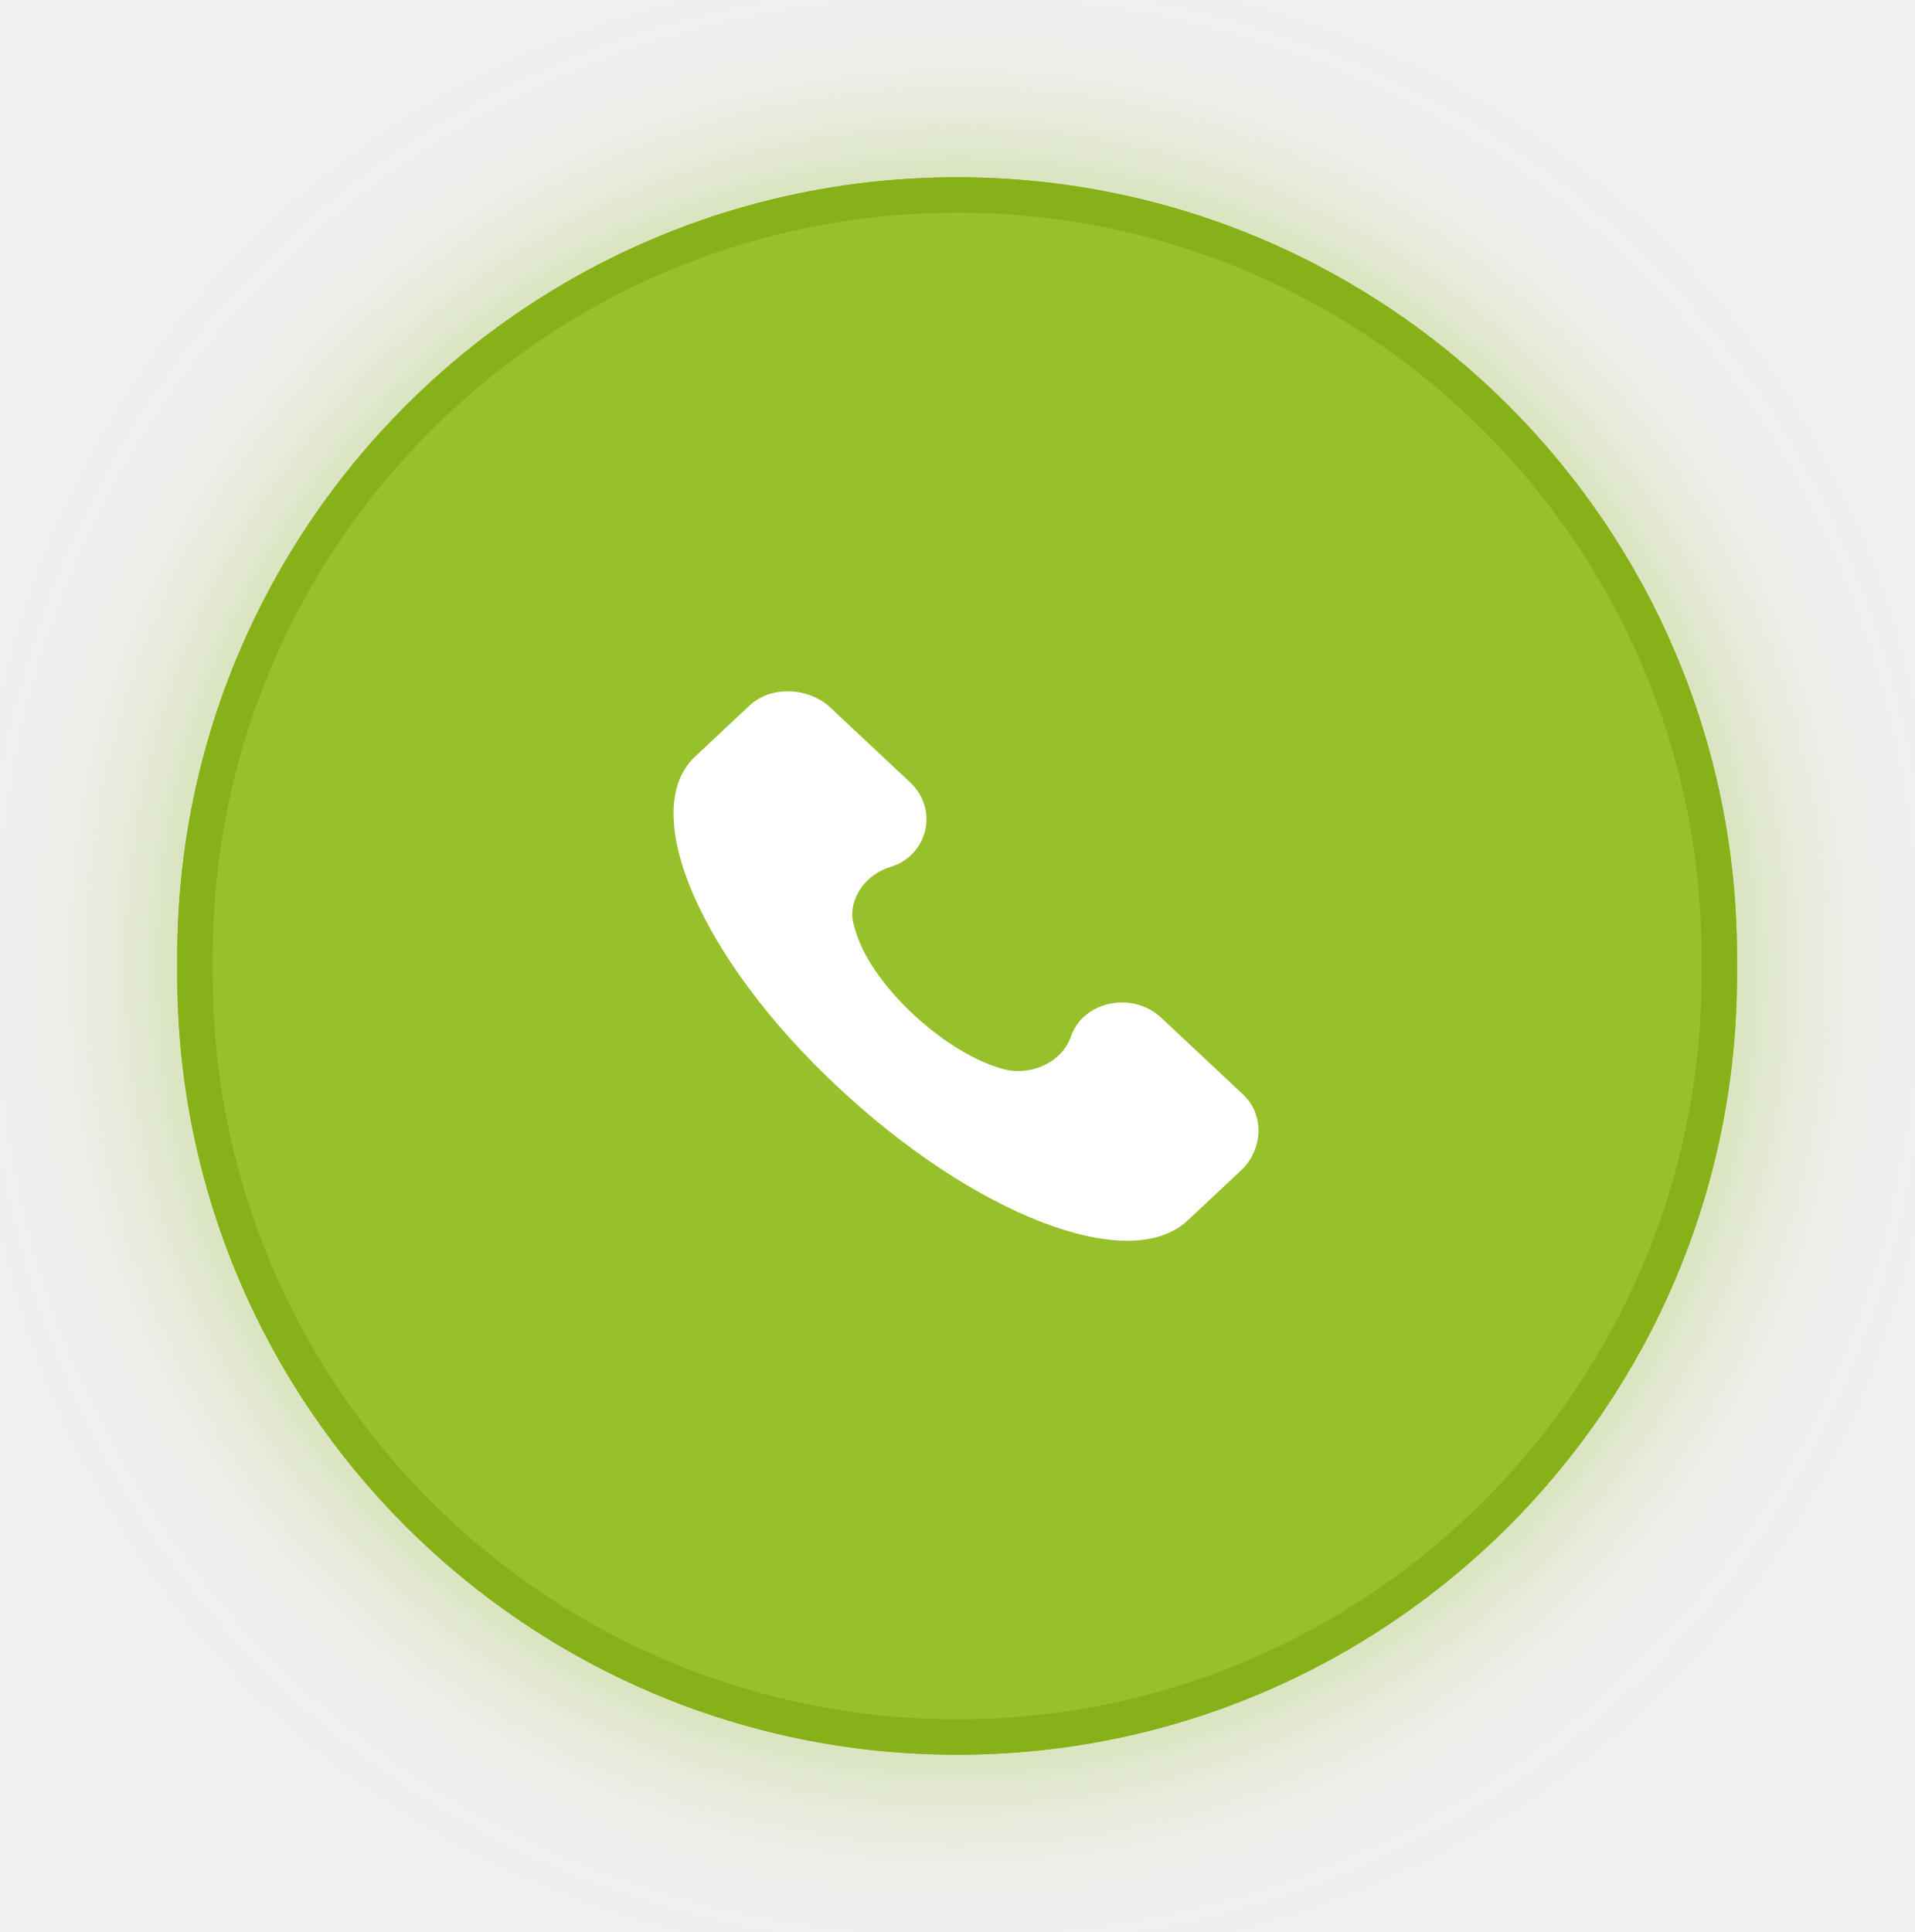
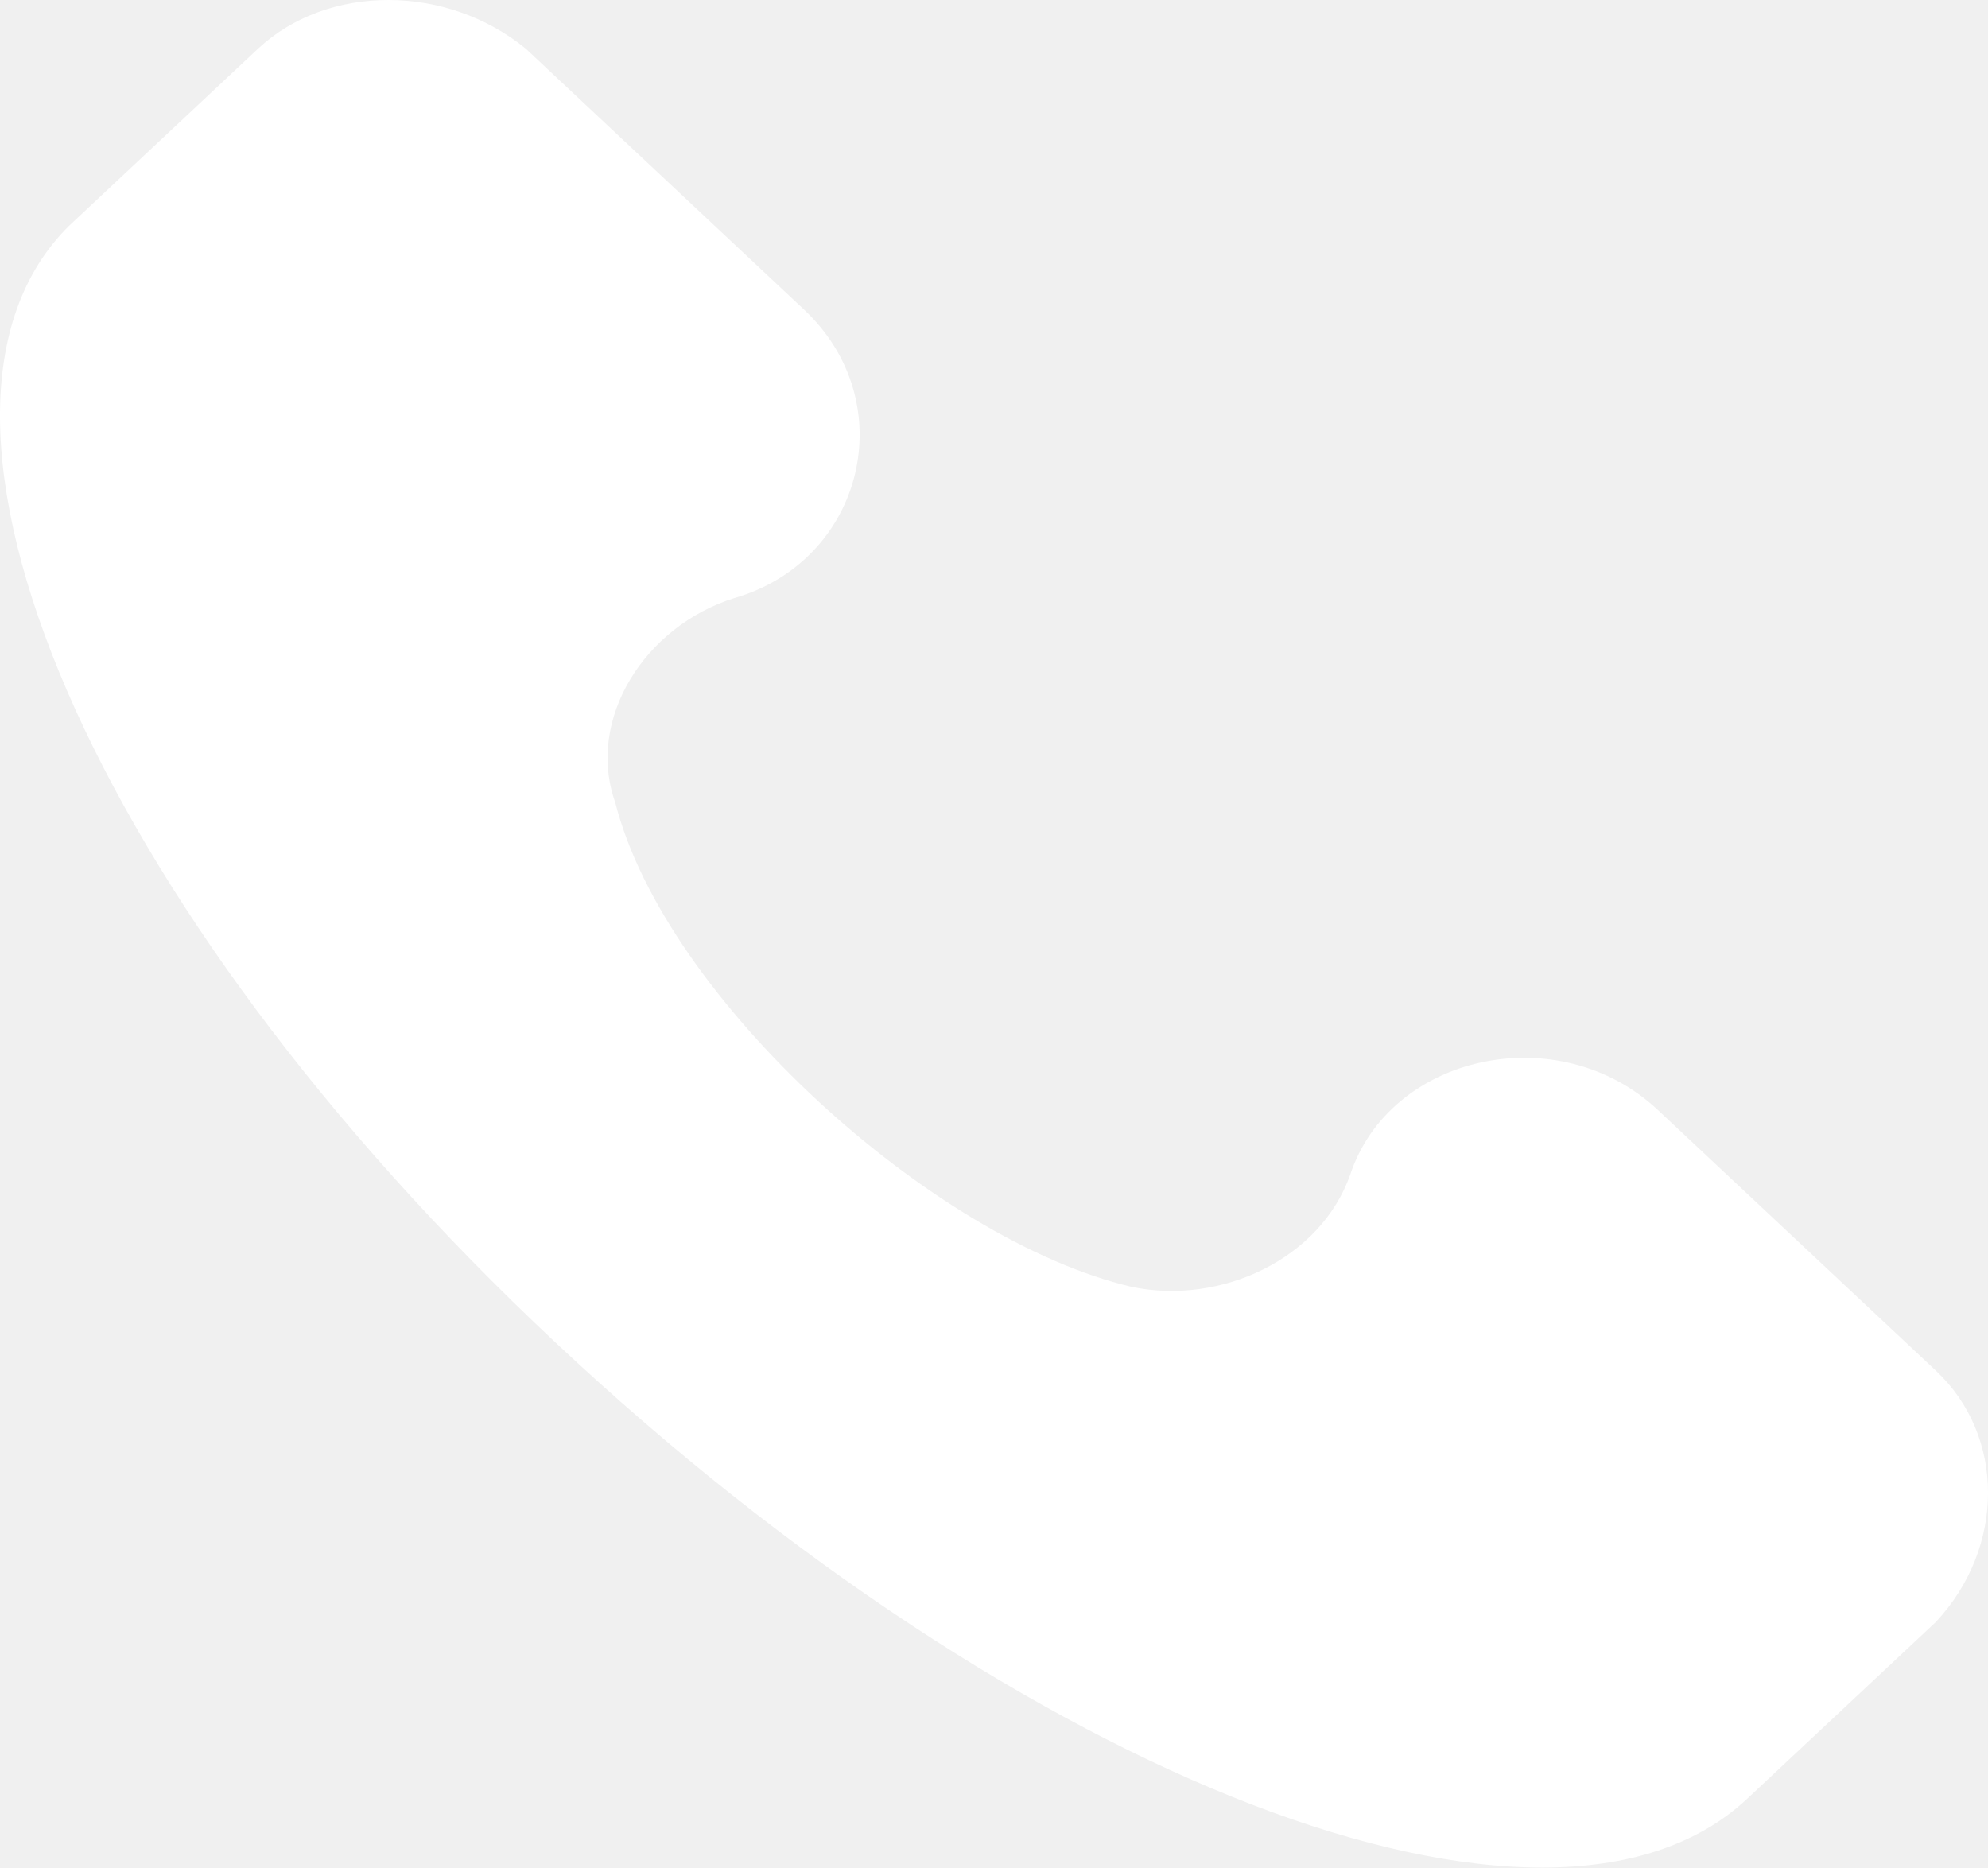
- <svg xmlns="http://www.w3.org/2000/svg" width="108" height="109" viewBox="0 0 108 109" fill="none">
-   <g id="Ð´Ð²Ðµ ÑÑÑÐºÐ¸">
-     <g id="Rectangle 4" filter="url(#filter0_d_30_209)">
-       <rect x="10" y="10" width="88" height="89" rx="44" fill="#96C12A" />
-       <rect x="11" y="11" width="86" height="87" rx="43" stroke="#86B119" stroke-width="2" />
-     </g>
-     <path id="Vector" d="M70.135 61.751L65.52 57.425C63.871 55.88 61.07 56.498 60.41 58.506C59.916 59.897 58.268 60.669 56.784 60.36C53.488 59.588 49.038 55.571 48.214 52.326C47.719 50.935 48.708 49.39 50.191 48.927C52.334 48.309 52.993 45.682 51.345 44.137L46.73 39.811C45.412 38.73 43.434 38.73 42.28 39.811L39.149 42.747C36.017 45.837 39.478 54.026 47.225 61.287C54.971 68.549 63.707 71.948 67.003 68.858L70.135 65.922C71.288 64.686 71.288 62.832 70.135 61.751Z" fill="white" />
-   </g>
-   <defs>
-     <filter id="filter0_d_30_209" x="0" y="0" width="108" height="109" filterUnits="userSpaceOnUse" color-interpolation-filters="sRGB">
-       <feFlood flood-opacity="0" result="BackgroundImageFix" />
-       <feColorMatrix in="SourceAlpha" type="matrix" values="0 0 0 0 0 0 0 0 0 0 0 0 0 0 0 0 0 0 127 0" result="hardAlpha" />
-       <feOffset />
-       <feGaussianBlur stdDeviation="5" />
-       <feColorMatrix type="matrix" values="0 0 0 0 0.588 0 0 0 0 0.757 0 0 0 0 0.165 0 0 0 0.5 0" />
-       <feBlend mode="normal" in2="BackgroundImageFix" result="effect1_dropShadow_30_209" />
-       <feBlend mode="normal" in="SourceGraphic" in2="effect1_dropShadow_30_209" result="shape" />
-     </filter>
-   </defs>
+ <svg xmlns="http://www.w3.org/2000/svg" width="21" height="19.727" viewBox="0 0 21 19.727" fill="none">
+   <defs />
+   <path id="Vector" d="M20.449 14.478L17.513 11.725C16.464 10.742 14.681 11.135 14.261 12.413C13.946 13.298 12.898 13.79 11.954 13.593C9.856 13.101 7.024 10.545 6.5 8.48C6.185 7.595 6.814 6.612 7.758 6.317C9.122 5.924 9.541 4.252 8.492 3.269L5.556 0.516C4.717 -0.172 3.458 -0.172 2.724 0.516L0.731 2.384C-1.262 4.351 0.941 9.562 5.87 14.183C10.8 18.804 16.359 20.967 18.456 19L20.449 17.133C21.184 16.346 21.184 15.166 20.449 14.478Z" fill-rule="nonzero" fill="#FFFFFF" />
</svg>
